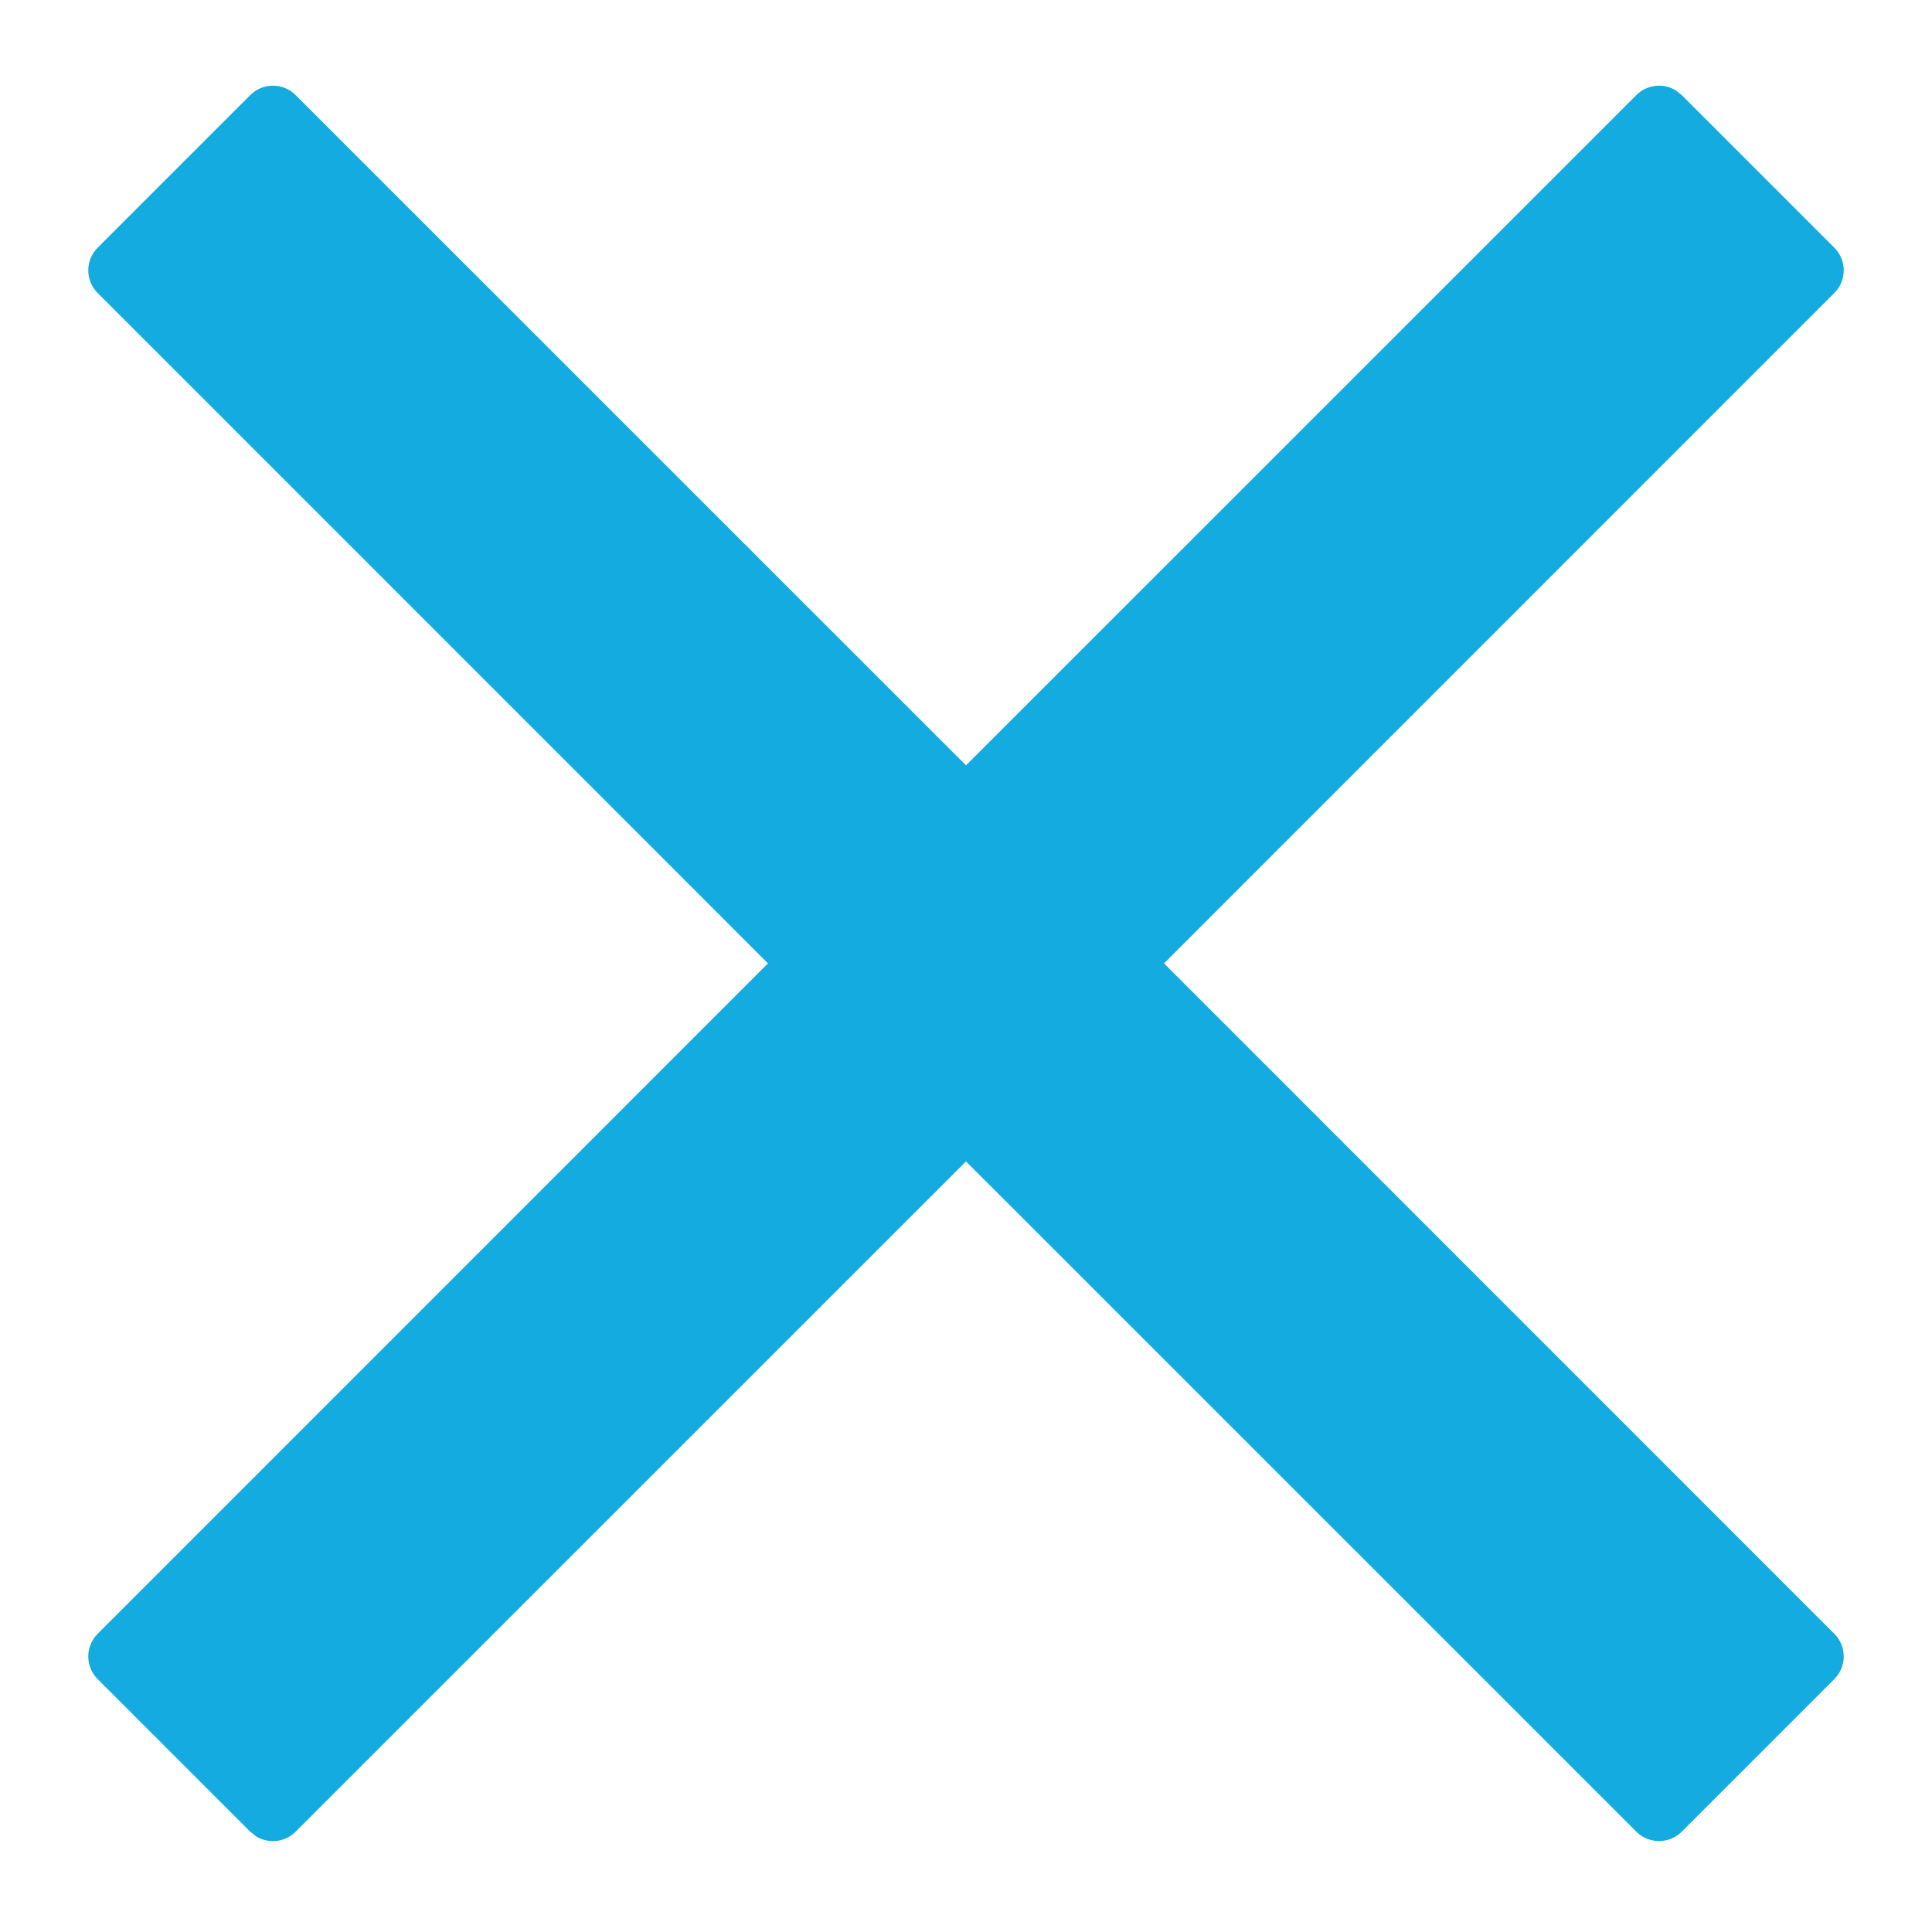
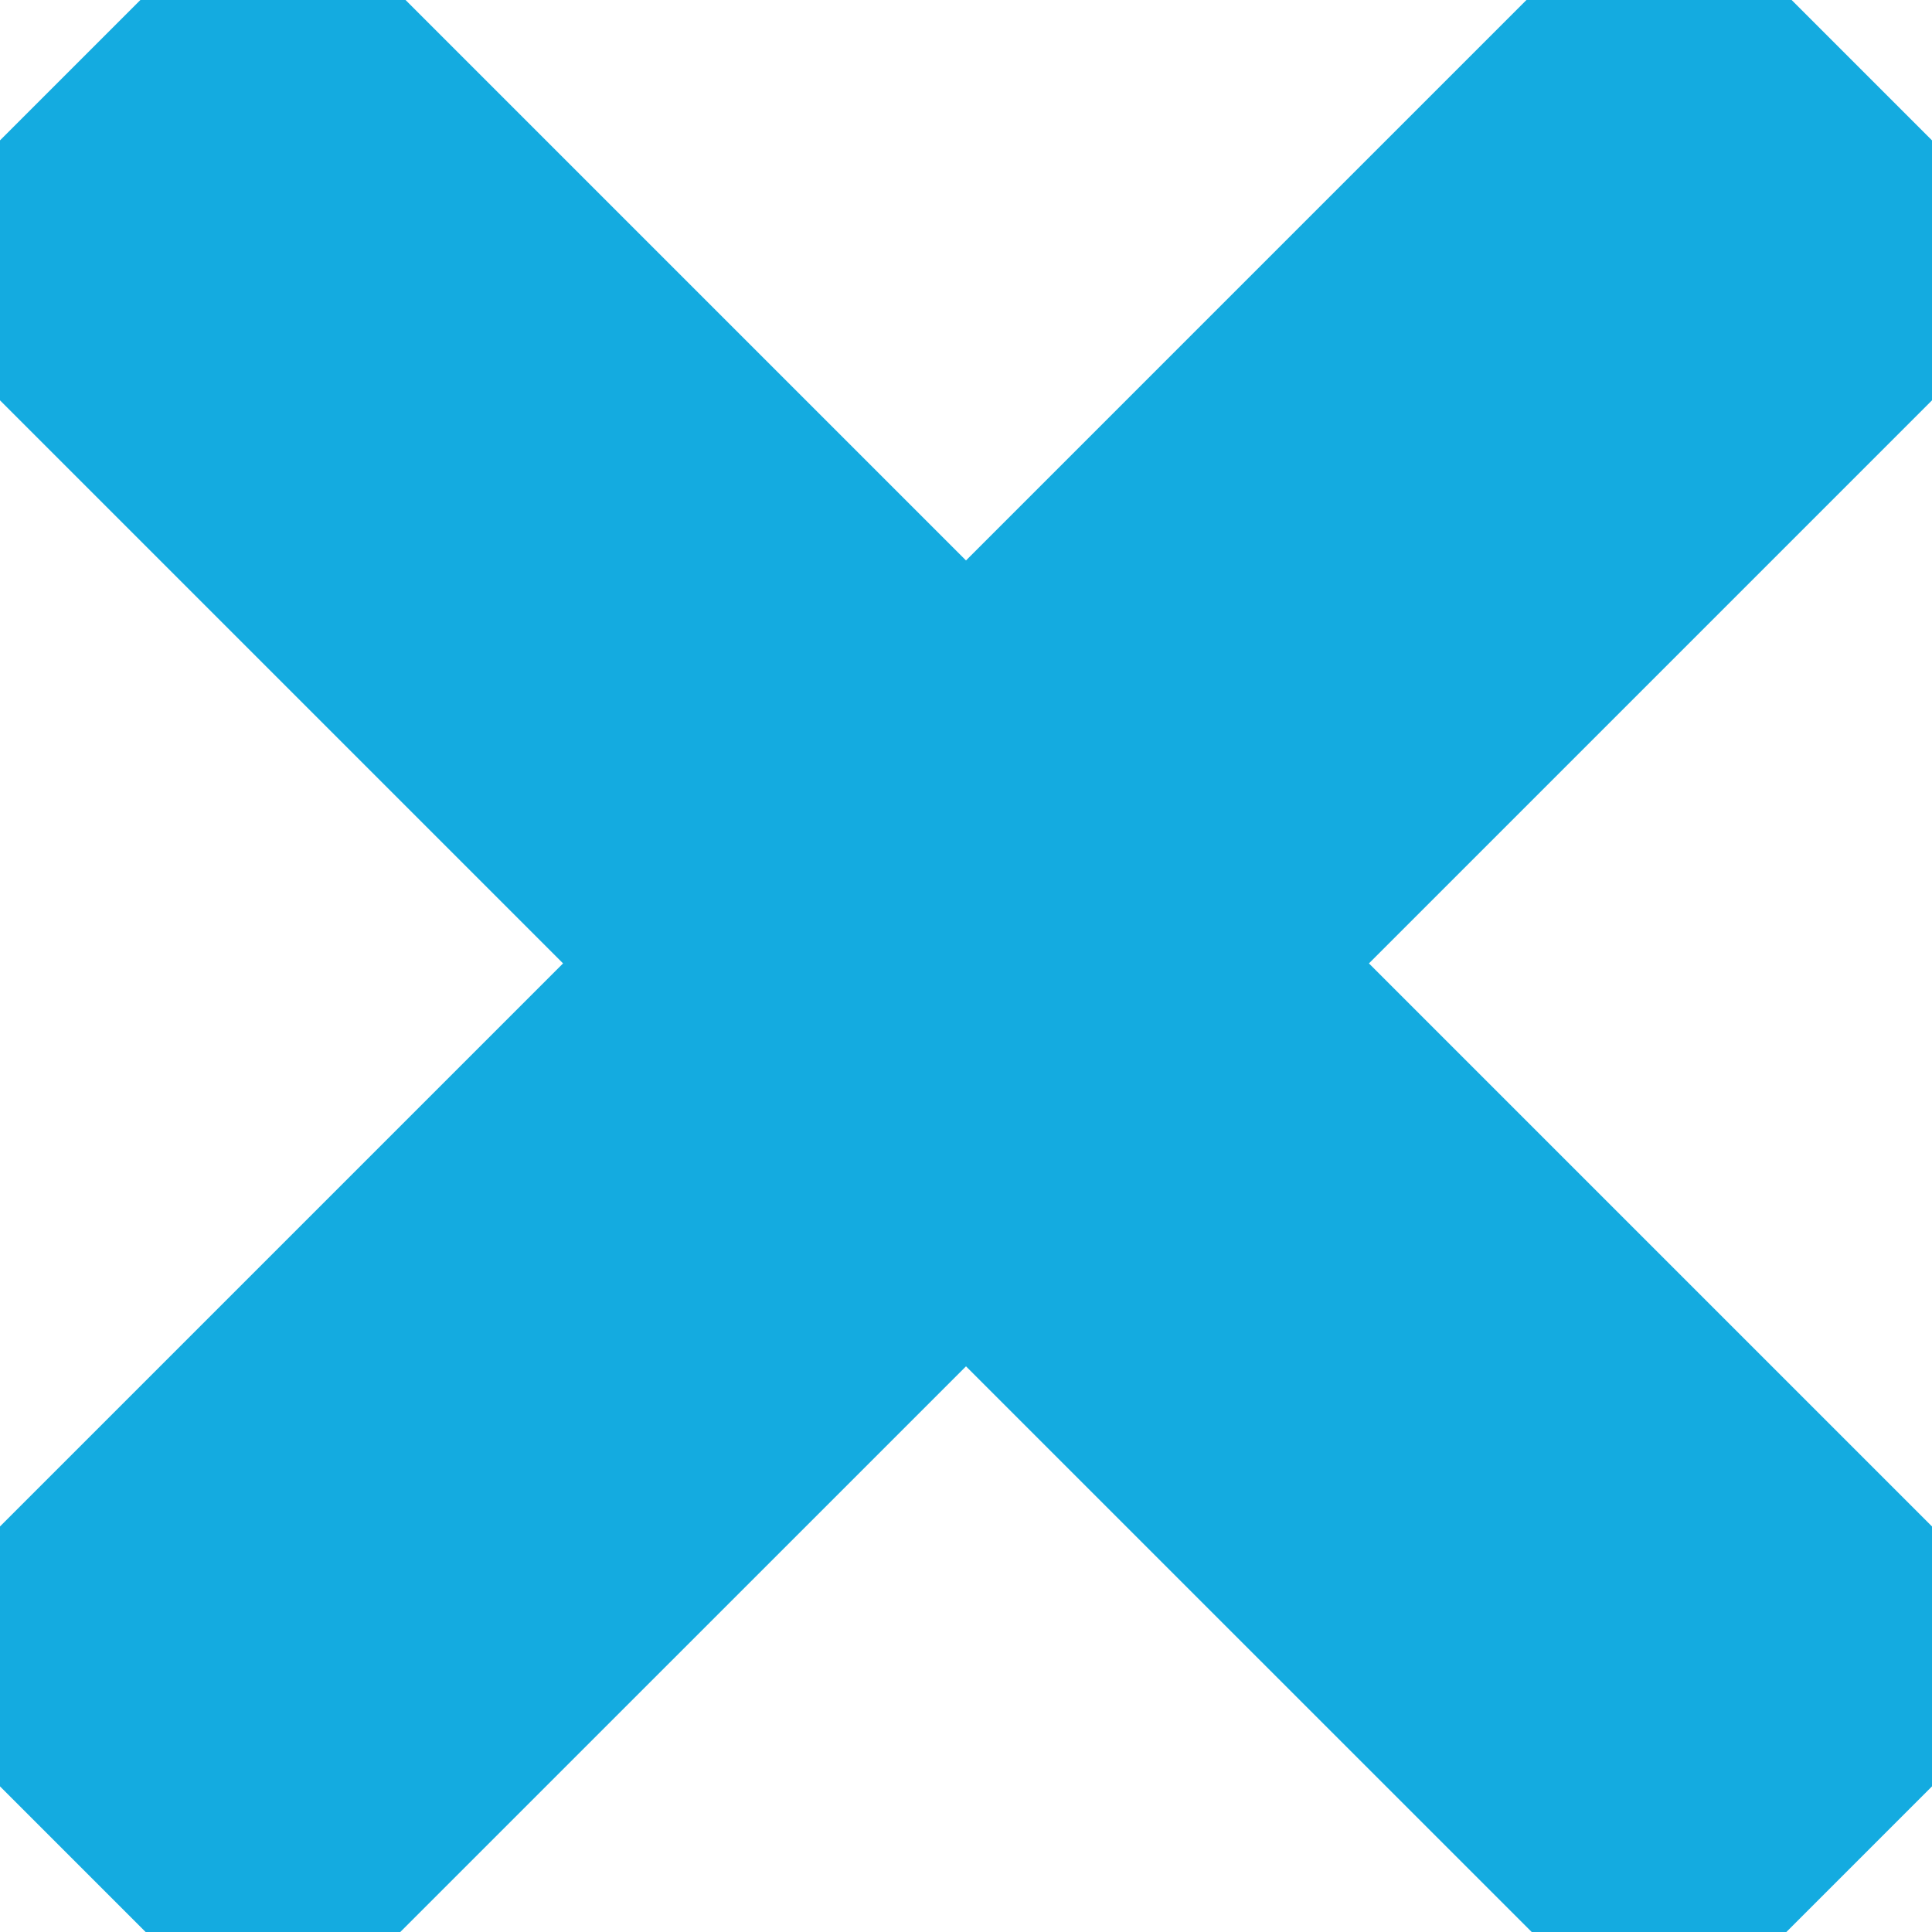
- <svg xmlns="http://www.w3.org/2000/svg" focusable="false" fill="rgb(20, 171, 224)" preserveAspectRatio="xMidYMid meet" height="1em" width="1em" viewBox="0 0 20 20" style="vertical-align: middle;">
+ <svg xmlns="http://www.w3.org/2000/svg" focusable="false" fill="currentColor" preserveAspectRatio="xMidYMid meet" height="1em" width="1em" viewBox="0 0 40 40" style="vertical-align: middle; color: rgb(20, 171, 224); font-size: 40px;">
  <g>
-     <path d="M3.061,0.985 L10,7.923 L16.939,0.985 C17.05,0.873 17.221,0.857 17.35,0.937 L17.41,0.985 L18.988,2.563 C19.119,2.693 19.119,2.904 18.988,3.034 L18.988,3.034 L12.05,9.973 L18.988,16.912 C19.119,17.042 19.119,17.253 18.988,17.383 L17.41,18.961 C17.28,19.091 17.069,19.091 16.939,18.961 L10,12.023 L3.061,18.961 C2.95,19.073 2.779,19.089 2.65,19.009 L2.59,18.961 L1.012,17.383 C0.881,17.253 0.881,17.042 1.012,16.912 L1.012,16.912 L7.95,9.973 L1.012,3.034 C0.881,2.904 0.881,2.693 1.012,2.563 L2.59,0.985 C2.72,0.854 2.931,0.854 3.061,0.985 Z" id="x" />
+     <path d="M6.123,1.969 L20,15.846 L33.877,1.969 C34.1,1.746 34.442,1.714 34.699,1.873 L34.82,1.969 L37.977,5.126 C38.237,5.386 38.237,5.808 37.977,6.069 L37.977,6.069 L24.1,19.946 L37.977,33.823 C38.237,34.083 38.237,34.505 37.977,34.765 L34.82,37.922 C34.56,38.183 34.138,38.183 33.877,37.922 L20,24.046 L6.123,37.922 C5.9,38.145 5.558,38.177 5.301,38.018 L5.18,37.922 L2.023,34.765 C1.763,34.505 1.763,34.083 2.023,33.823 L2.023,33.823 L15.9,19.946 L2.023,6.069 C1.763,5.808 1.763,5.386 2.023,5.126 L5.18,1.969 C5.44,1.709 5.862,1.709 6.123,1.969 Z" id="x" stroke="currentColor" stroke-width="6" />
  </g>
</svg>
